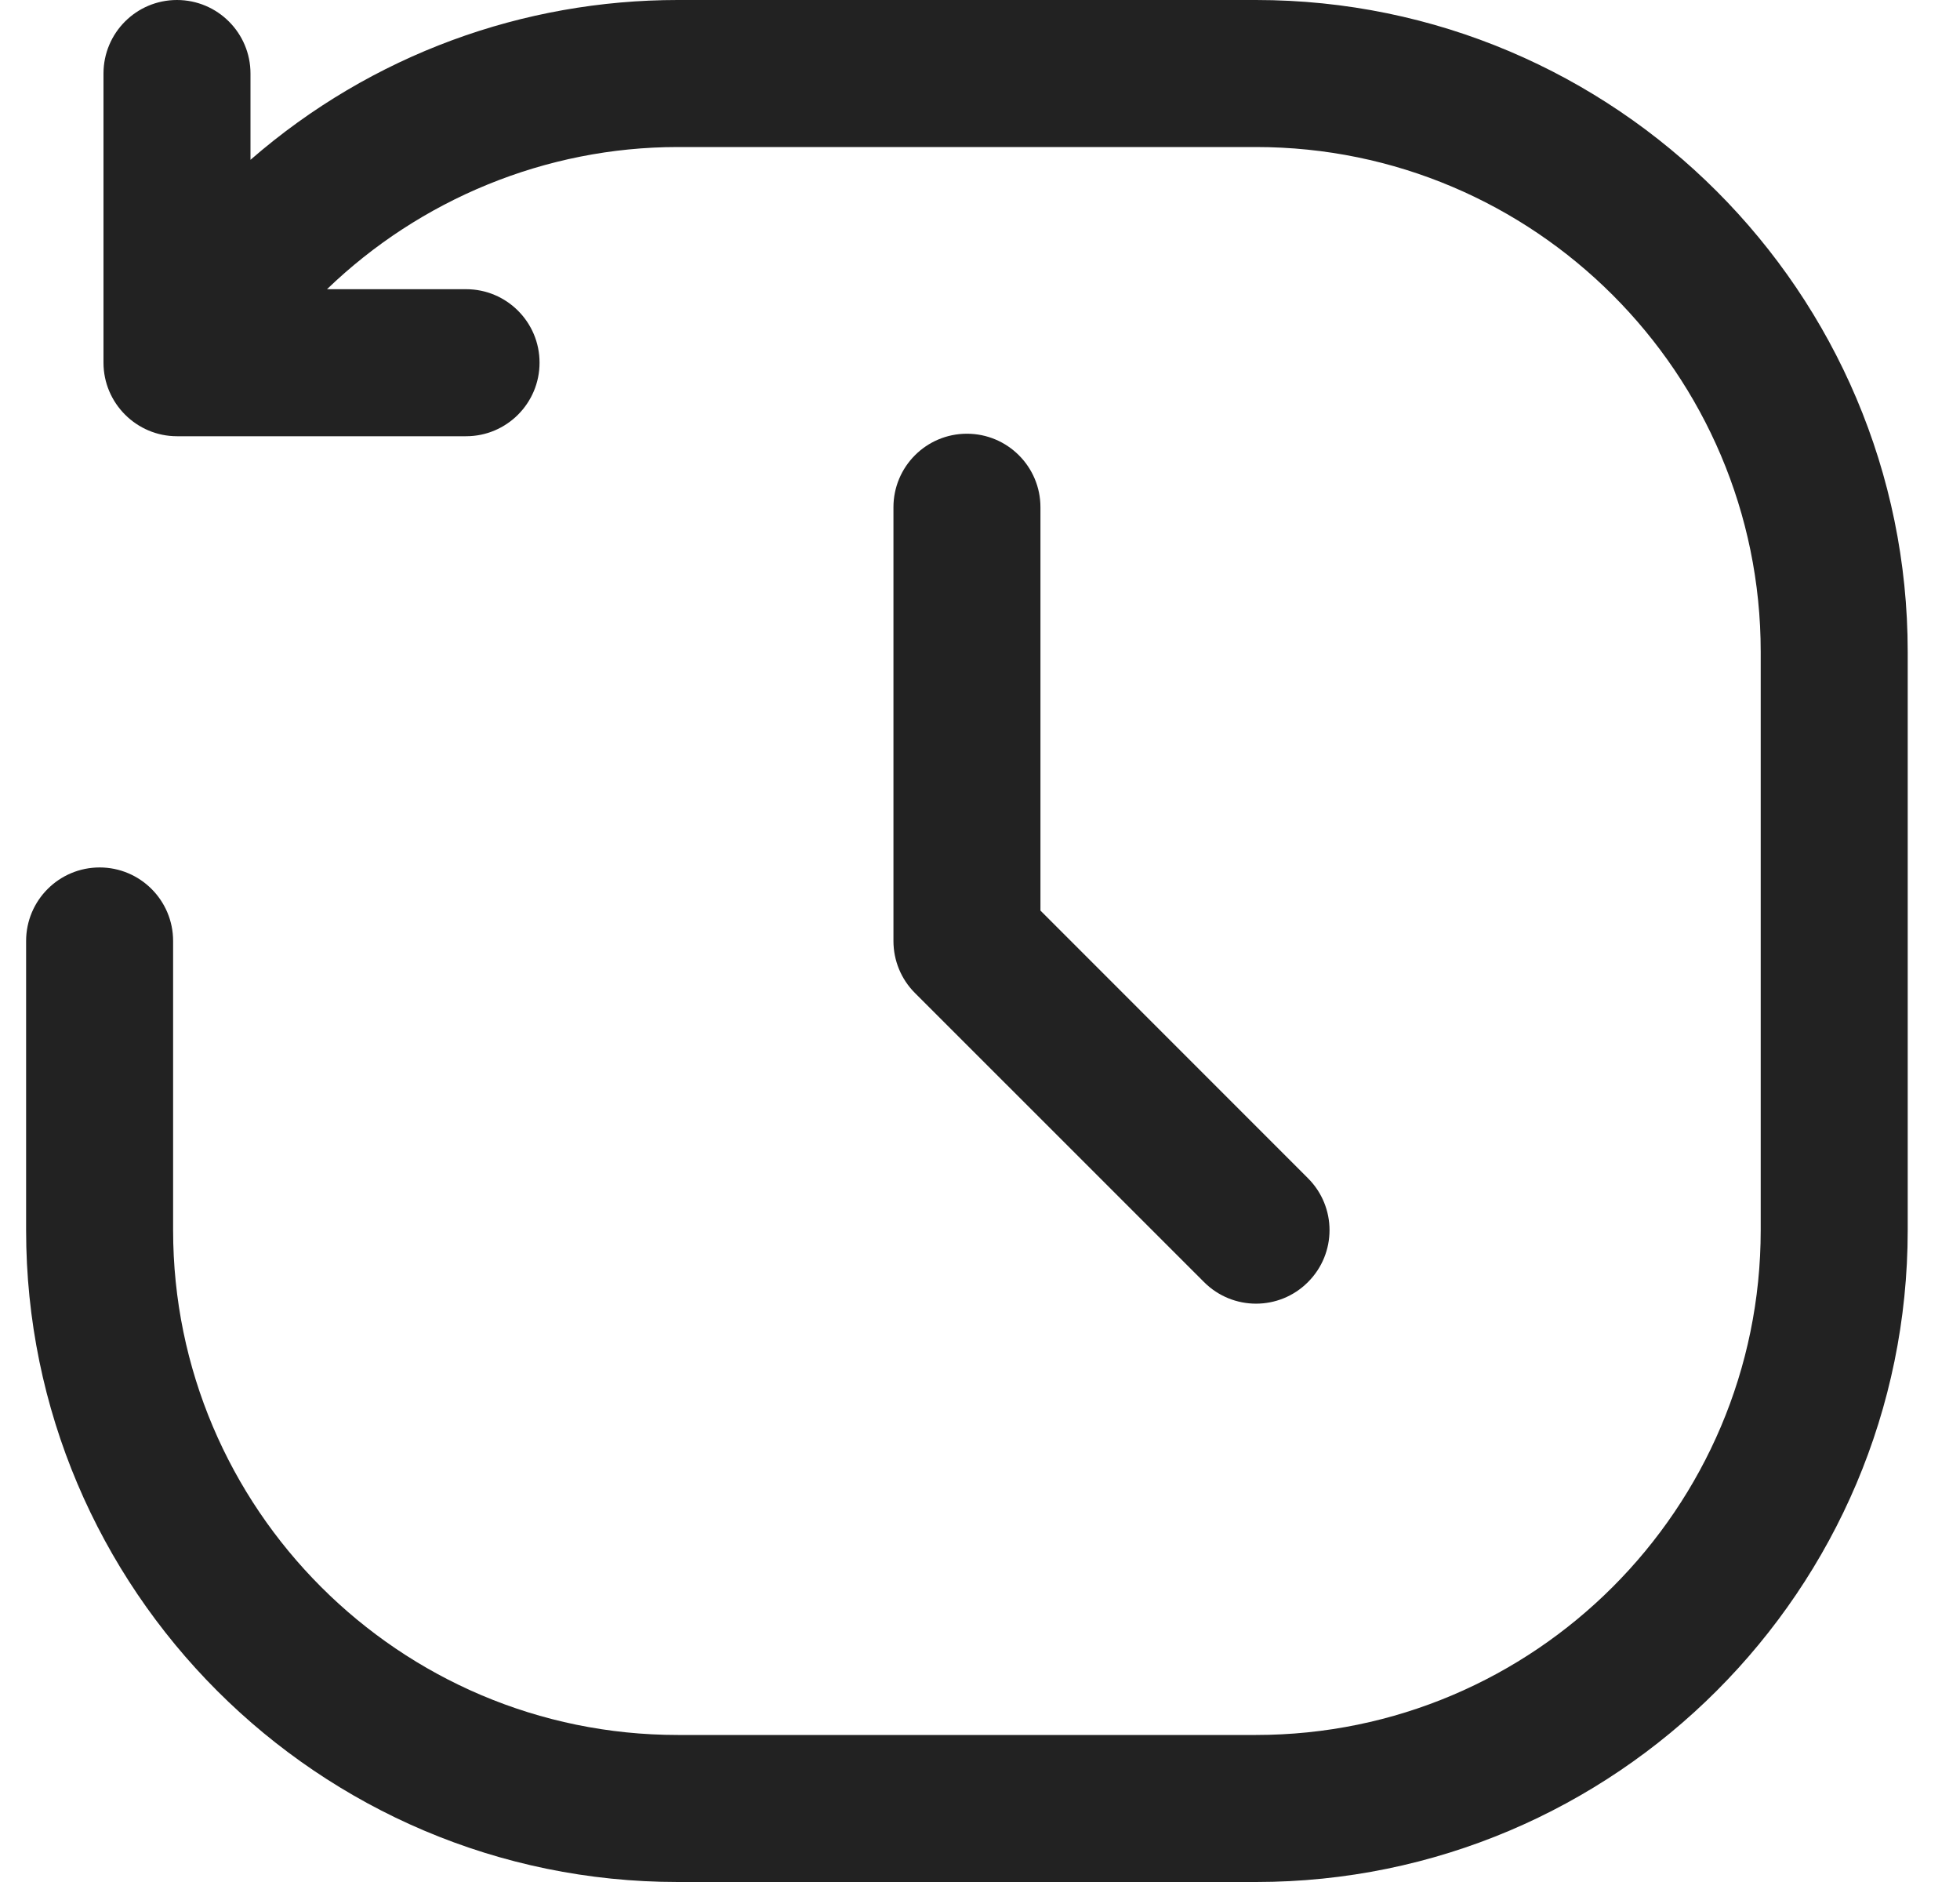
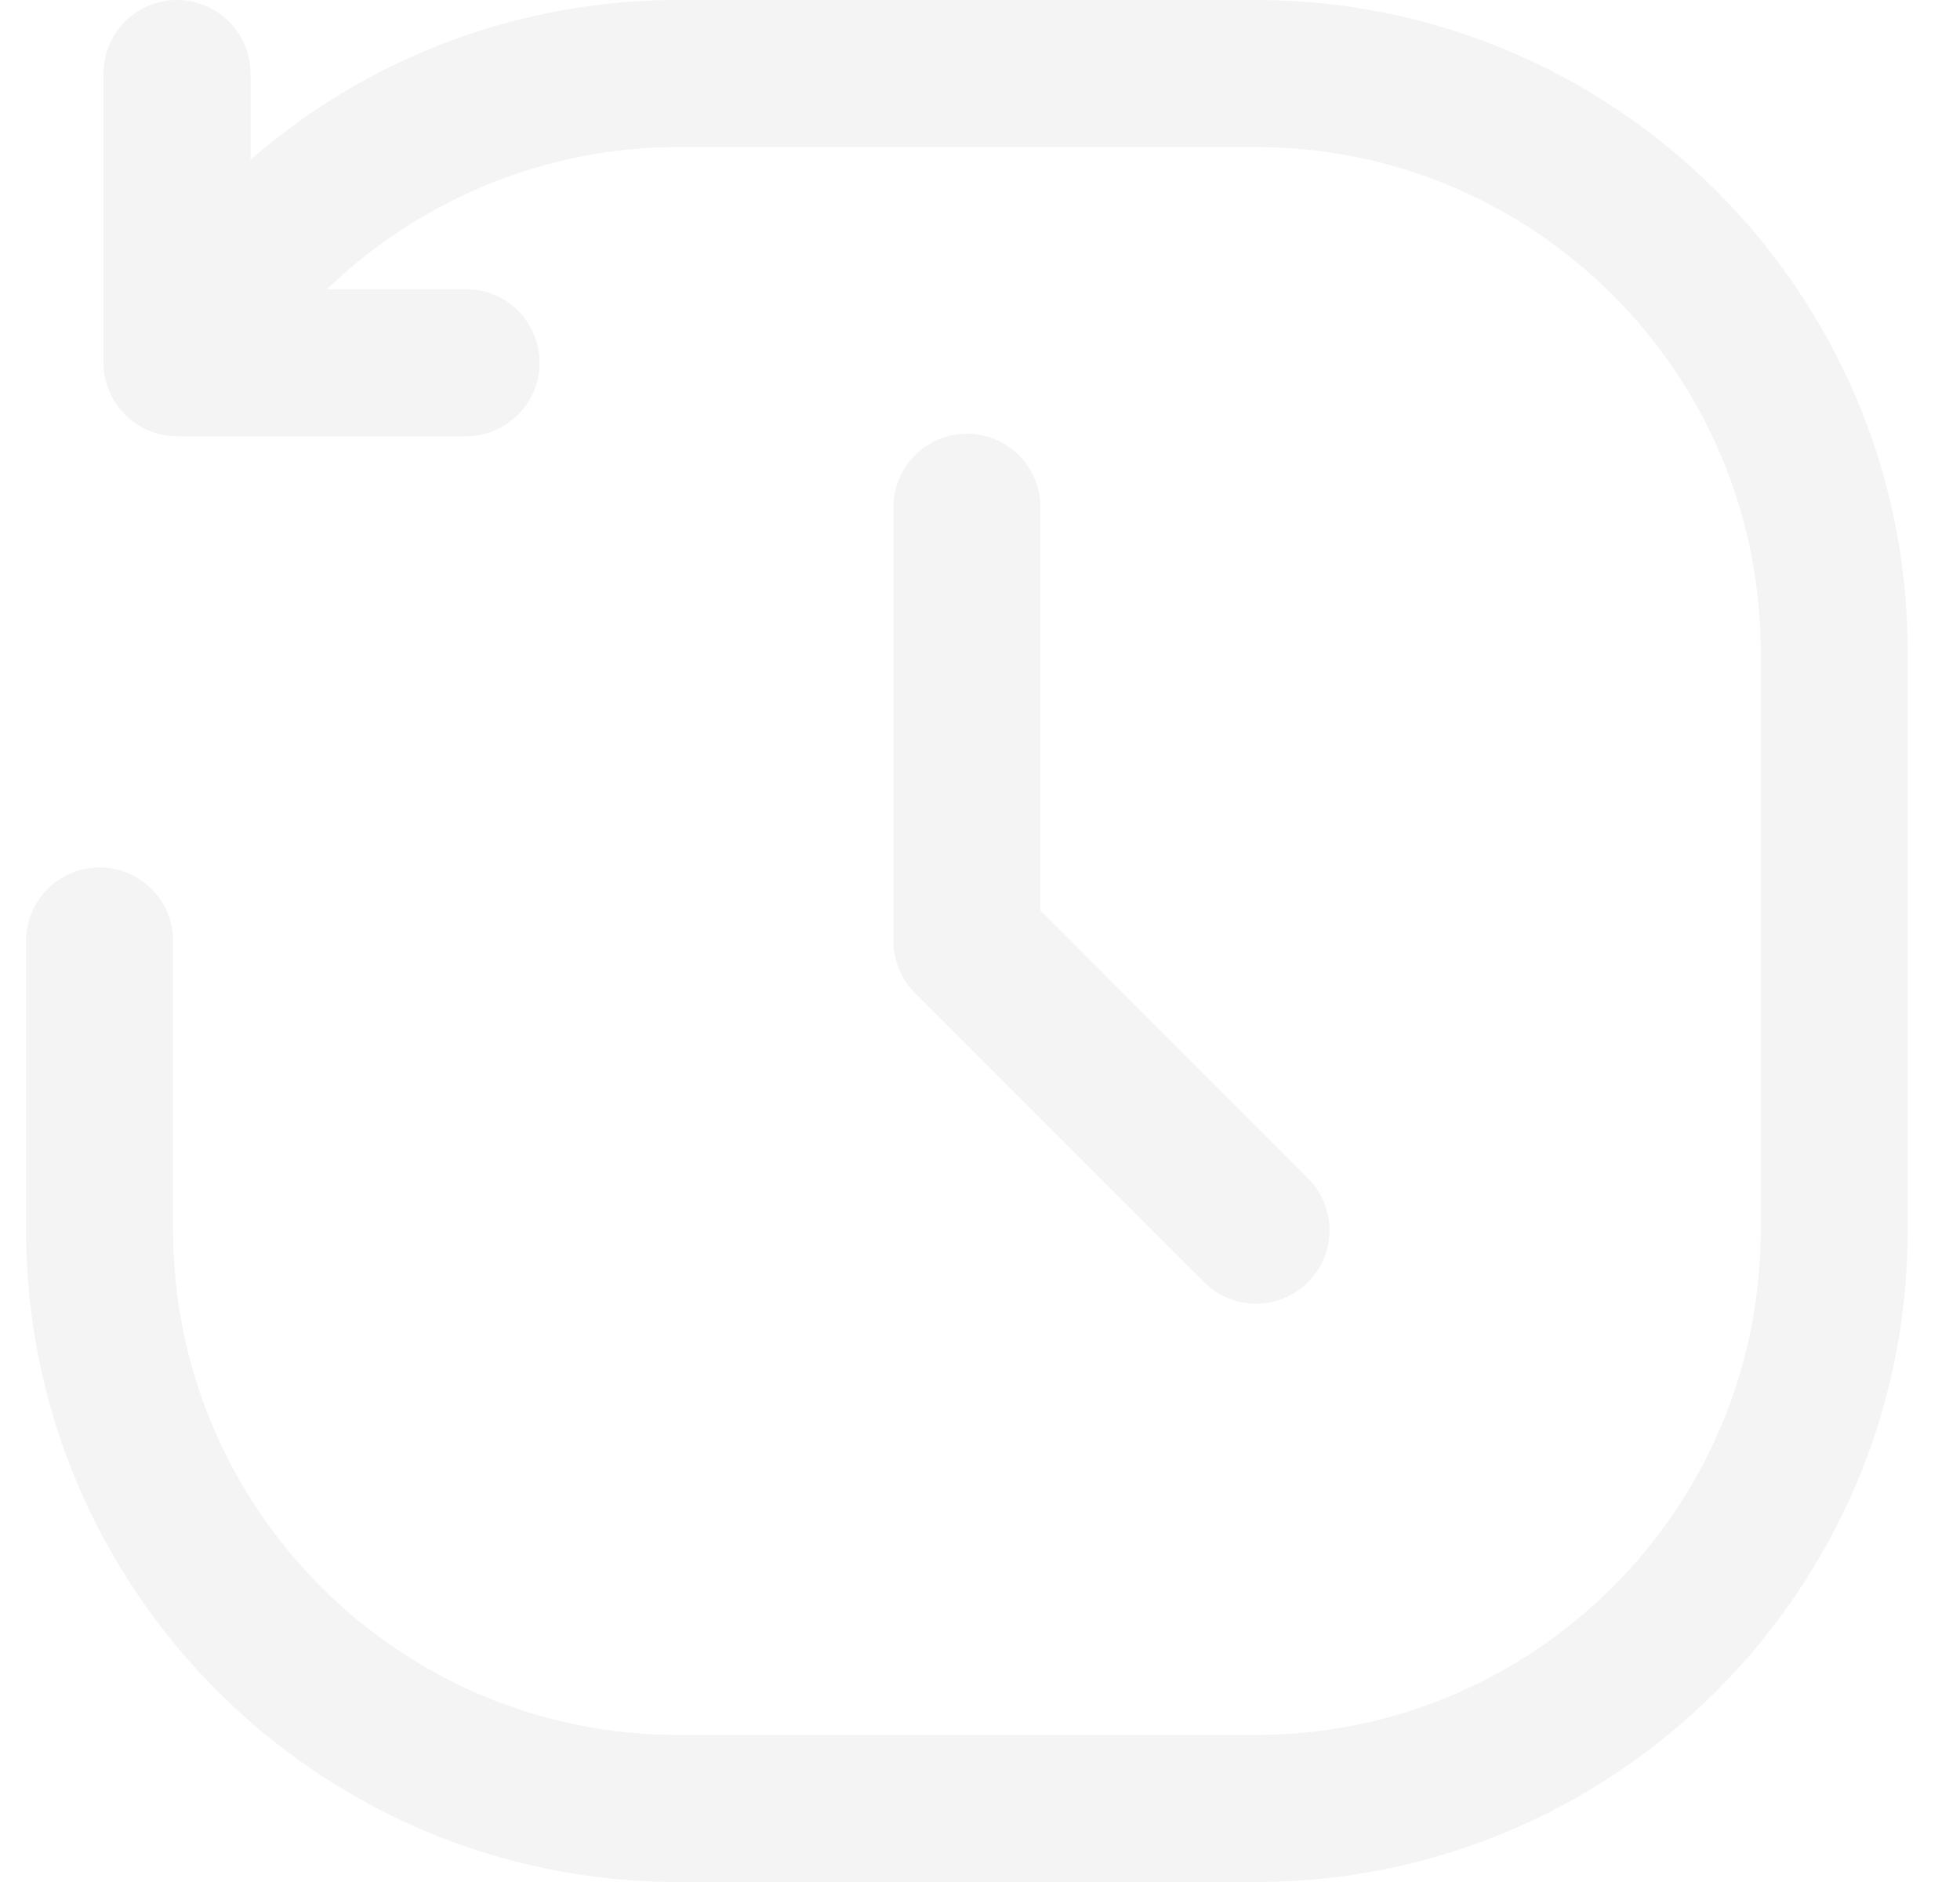
<svg xmlns="http://www.w3.org/2000/svg" width="25" height="24" viewBox="0 0 25 24" fill="none">
-   <path d="M13.271 6.469V11.612L16.683 15.025C17.05 15.391 17.05 15.984 16.683 16.35C16.317 16.717 15.724 16.716 15.358 16.35L11.67 12.663C11.494 12.487 11.396 12.249 11.396 12V6.469C11.396 5.951 11.815 5.531 12.333 5.531C12.851 5.531 13.271 5.951 13.271 6.469ZM16.02 0H8.645C6.682 0 4.745 0.69 3.195 2.038V0.938C3.195 0.42 2.775 0 2.257 0C1.739 0 1.32 0.42 1.32 0.938V4.625C1.32 5.143 1.743 5.563 2.257 5.563H5.945C6.462 5.563 6.882 5.143 6.882 4.625C6.882 4.107 6.462 3.688 5.945 3.688H4.171C5.358 2.544 6.96 1.875 8.645 1.875H16.02C19.57 1.875 22.458 4.763 22.458 8.312V15.688C22.458 19.237 19.57 22.125 16.02 22.125H8.645C5.096 22.125 2.208 19.237 2.208 15.688V12C2.208 11.482 1.788 11.062 1.271 11.062C0.753 11.062 0.333 11.482 0.333 12V15.688C0.333 20.271 4.062 24 8.645 24H16.02C20.604 24 24.333 20.271 24.333 15.688V8.312C24.333 3.729 20.604 0 16.02 0V0Z" fill="#222222" />
+   <path d="M13.271 6.469V11.612L16.683 15.025C17.05 15.391 17.05 15.984 16.683 16.35C16.317 16.717 15.724 16.716 15.358 16.35L11.67 12.663C11.494 12.487 11.396 12.249 11.396 12V6.469C11.396 5.951 11.815 5.531 12.333 5.531C12.851 5.531 13.271 5.951 13.271 6.469ZM16.02 0H8.645C6.682 0 4.745 0.69 3.195 2.038V0.938C3.195 0.42 2.775 0 2.257 0C1.739 0 1.32 0.42 1.32 0.938V4.625C1.32 5.143 1.743 5.563 2.257 5.563H5.945C6.462 5.563 6.882 5.143 6.882 4.625C6.882 4.107 6.462 3.688 5.945 3.688H4.171C5.358 2.544 6.96 1.875 8.645 1.875H16.02C19.57 1.875 22.458 4.763 22.458 8.312V15.688C22.458 19.237 19.57 22.125 16.02 22.125H8.645C5.096 22.125 2.208 19.237 2.208 15.688V12C2.208 11.482 1.788 11.062 1.271 11.062C0.753 11.062 0.333 11.482 0.333 12V15.688C0.333 20.271 4.062 24 8.645 24H16.02C20.604 24 24.333 20.271 24.333 15.688V8.312C24.333 3.729 20.604 0 16.02 0V0Z" fill="#F4F4F4" />
</svg>
